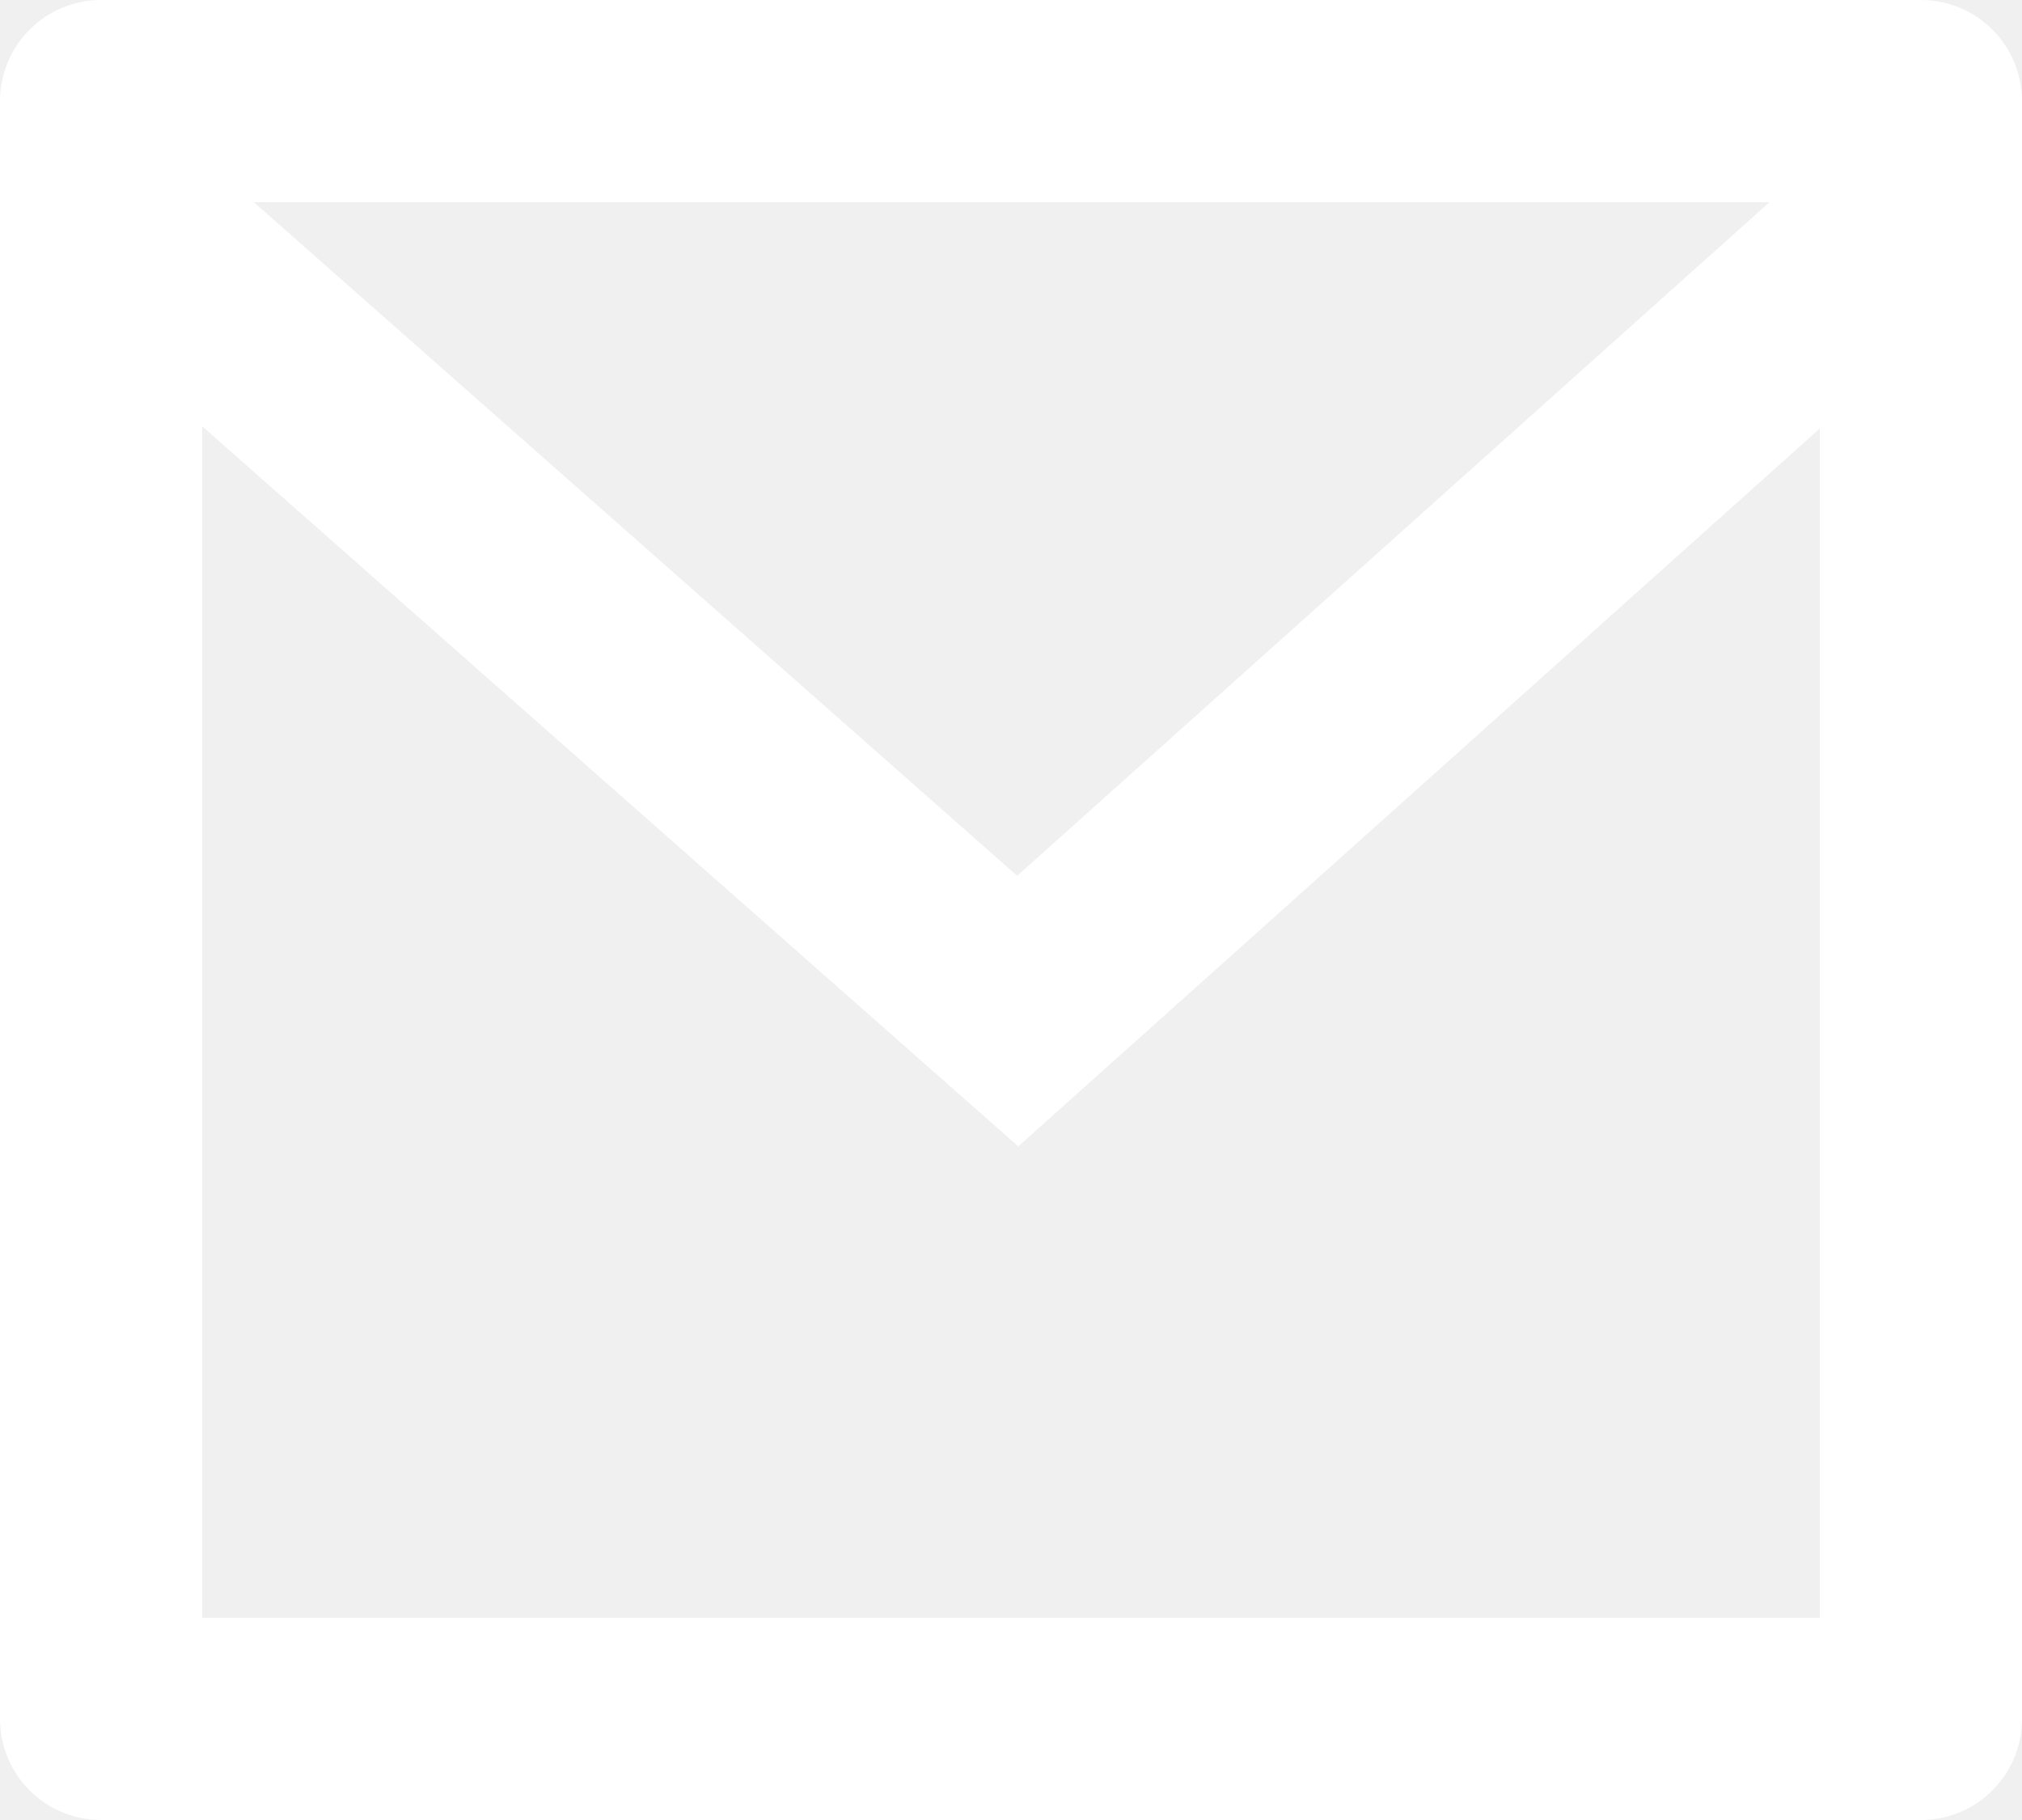
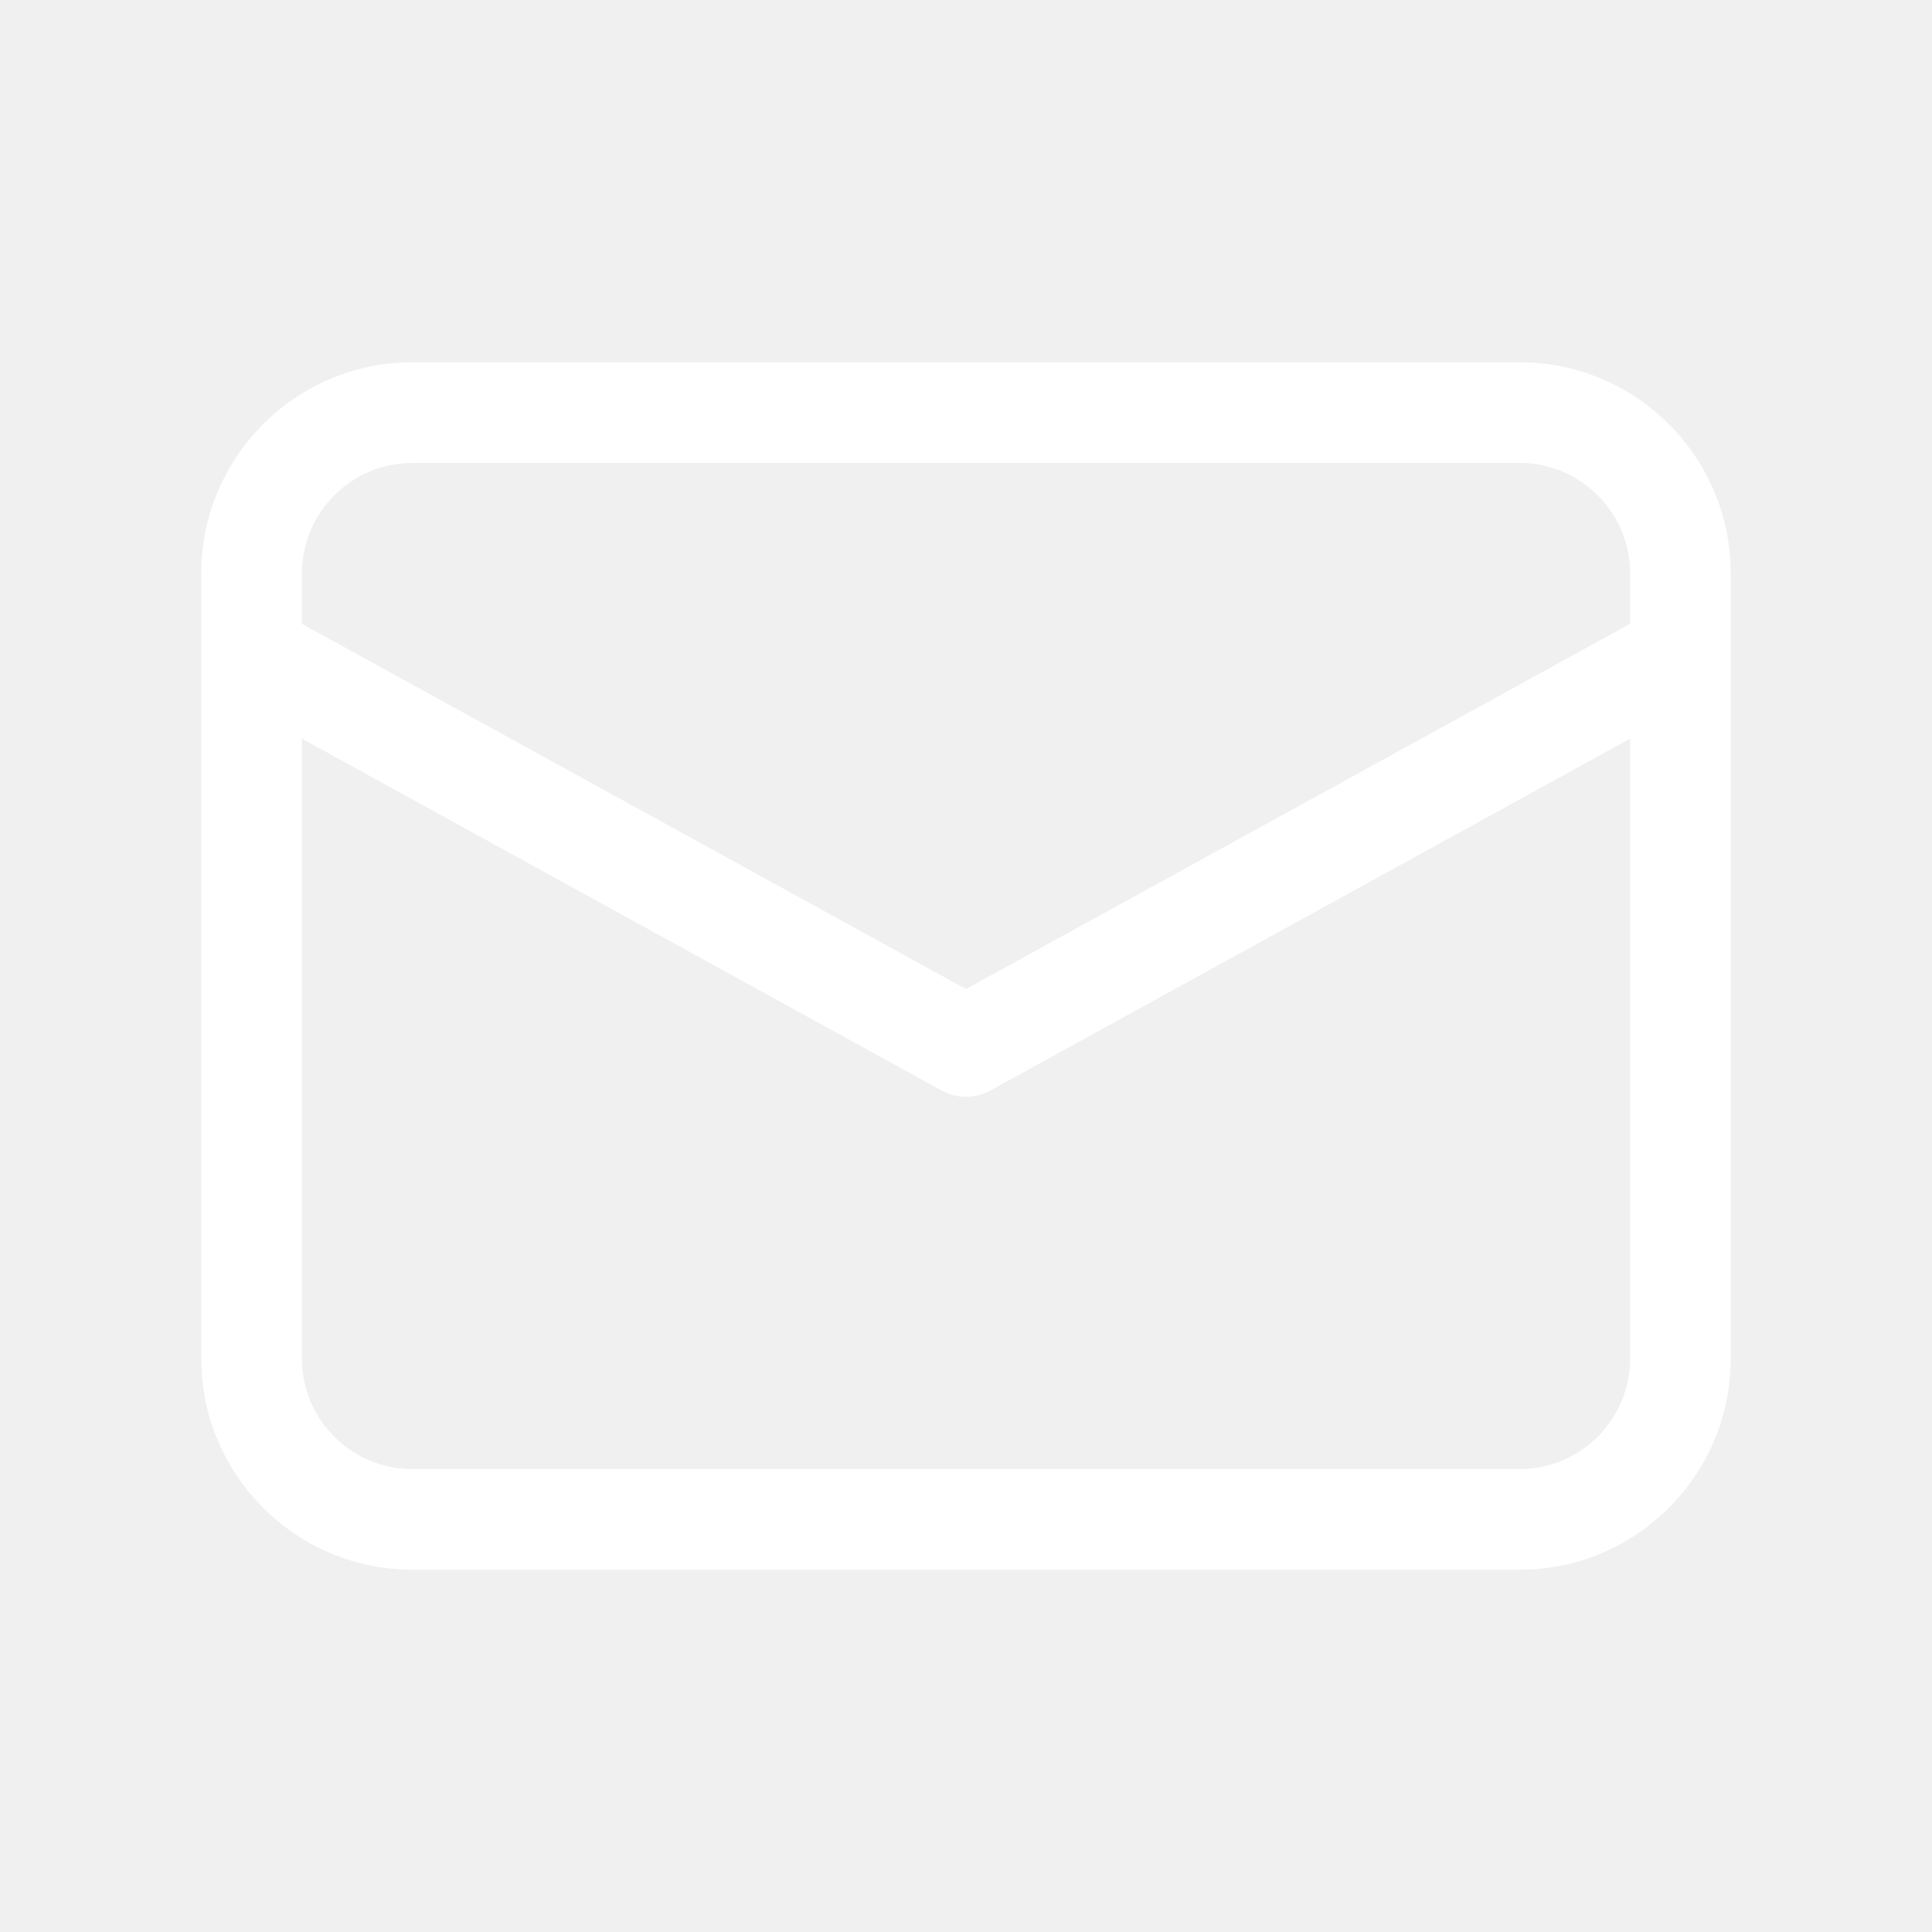
- <svg xmlns="http://www.w3.org/2000/svg" width="20" height="18" viewBox="0 0 20 18" fill="none">
-   <path d="M1 0H19C19.265 0 19.52 0.105 19.707 0.293C19.895 0.48 20 0.735 20 1V17C20 17.265 19.895 17.52 19.707 17.707C19.52 17.895 19.265 18 19 18H1C0.735 18 0.48 17.895 0.293 17.707C0.105 17.52 0 17.265 0 17V1C0 0.735 0.105 0.48 0.293 0.293C0.48 0.105 0.735 0 1 0ZM18 4.238L10.072 11.338L2 4.216V16H18V4.238ZM2.511 2L10.061 8.662L17.502 2H2.511Z" fill="white" />
+ <svg xmlns="http://www.w3.org/2000/svg" width="64px" height="64px" viewBox="0 0 48 48" version="1.1" fill="" stroke="">
+   <g id="SVGRepo_bgCarrier" stroke-width="0" />
+   <g id="SVGRepo_tracerCarrier" stroke-linecap="round" stroke-linejoin="round" />
+   <g id="SVGRepo_iconCarrier">
+     <g id="🔍-Product-Icons" stroke-width="0" fill="none" fill-rule="evenodd">
+       <g id="ic_fluent_mail_48_regular" fill="#ffffff" fill-rule="nonzero">
+         <path d="M37.75,9 C40.649,9 43,11.351 43,14.25 L43,33.75 C43,36.649 40.649,39 37.75,39 L10.25,39 C7.351,39 5,36.649 5,33.75 L5,14.25 C5,11.351 7.351,9 10.25,9 L37.75,9 Z M40.5,18.351 L24.602,27.095 C24.269,27.279 23.873,27.299 23.525,27.156 L23.398,27.095 L7.5,18.351 L7.5,33.75 C7.5,35.269 8.731,36.5 10.25,36.5 L37.75,36.5 C39.269,36.5 40.5,35.269 40.5,33.75 L40.5,18.351 Z M37.75,11.5 L10.25,11.5 C8.731,11.5 7.5,12.731 7.5,14.25 L7.5,15.499 L24,24.573 L40.5,15.498 L40.5,14.25 C40.5,12.731 39.269,11.5 37.75,11.5 Z" id="🎨-Color"> </path>
+       </g>
+     </g>
+   </g>
</svg>
